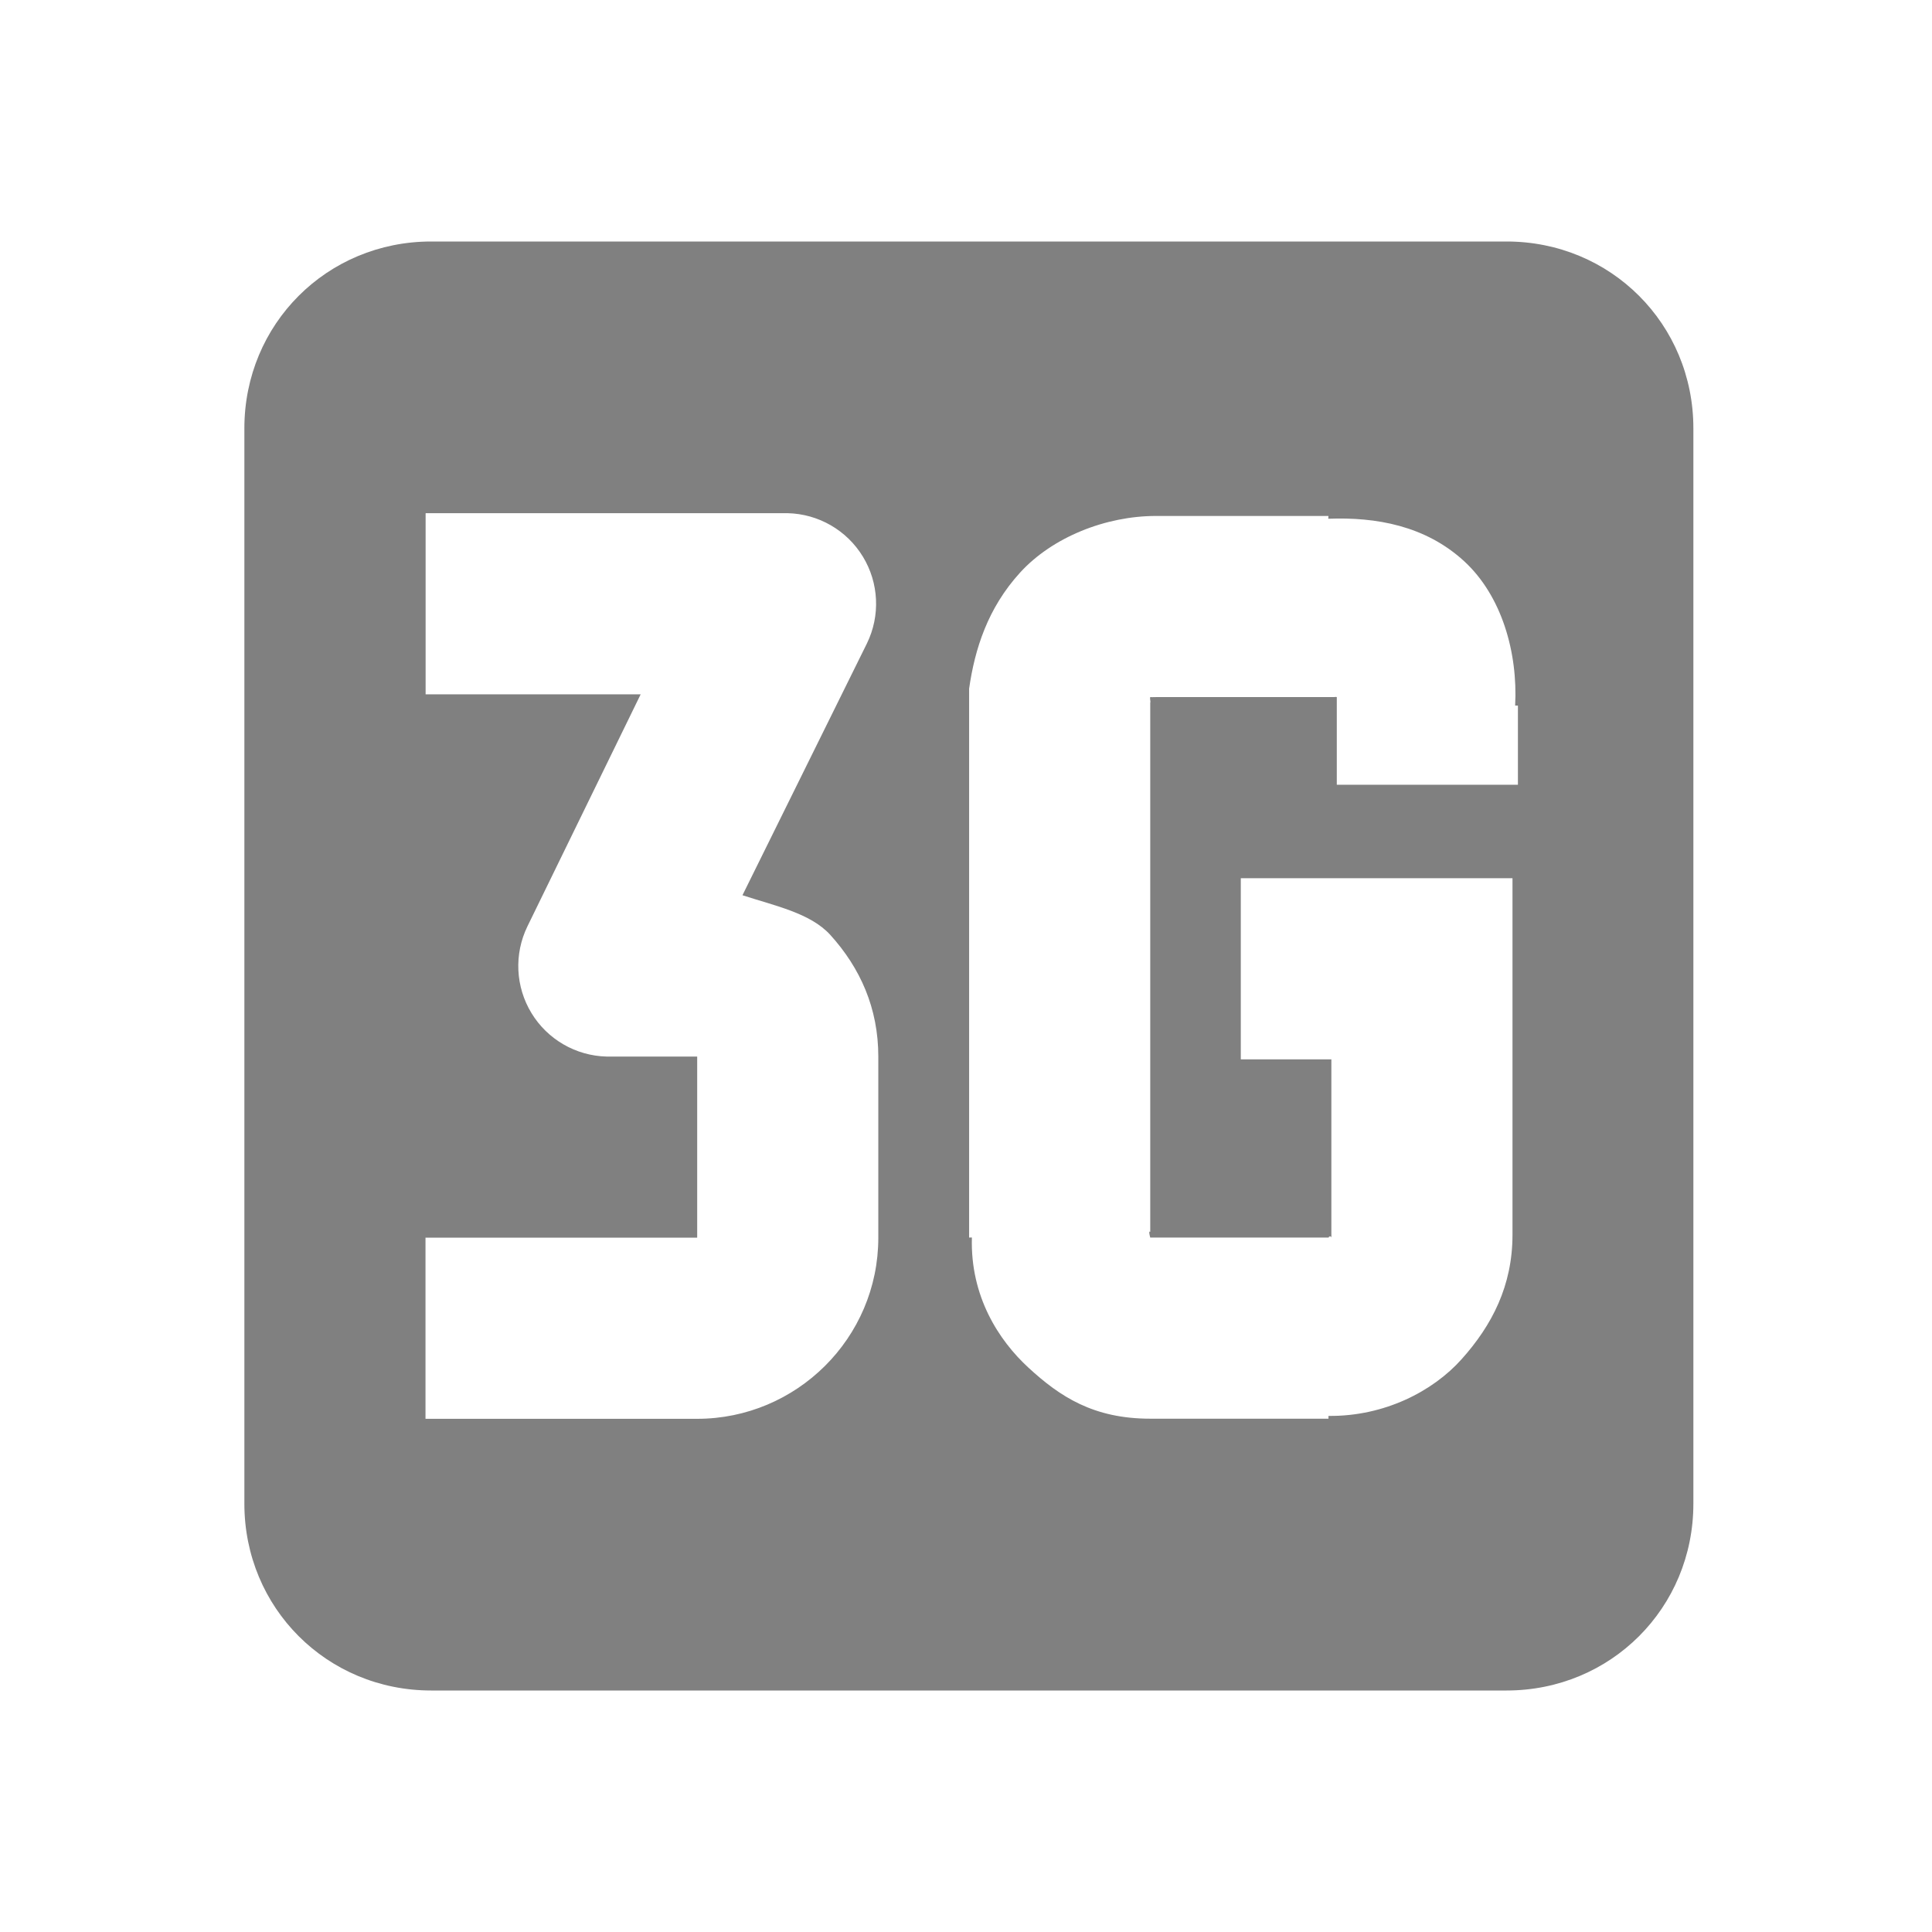
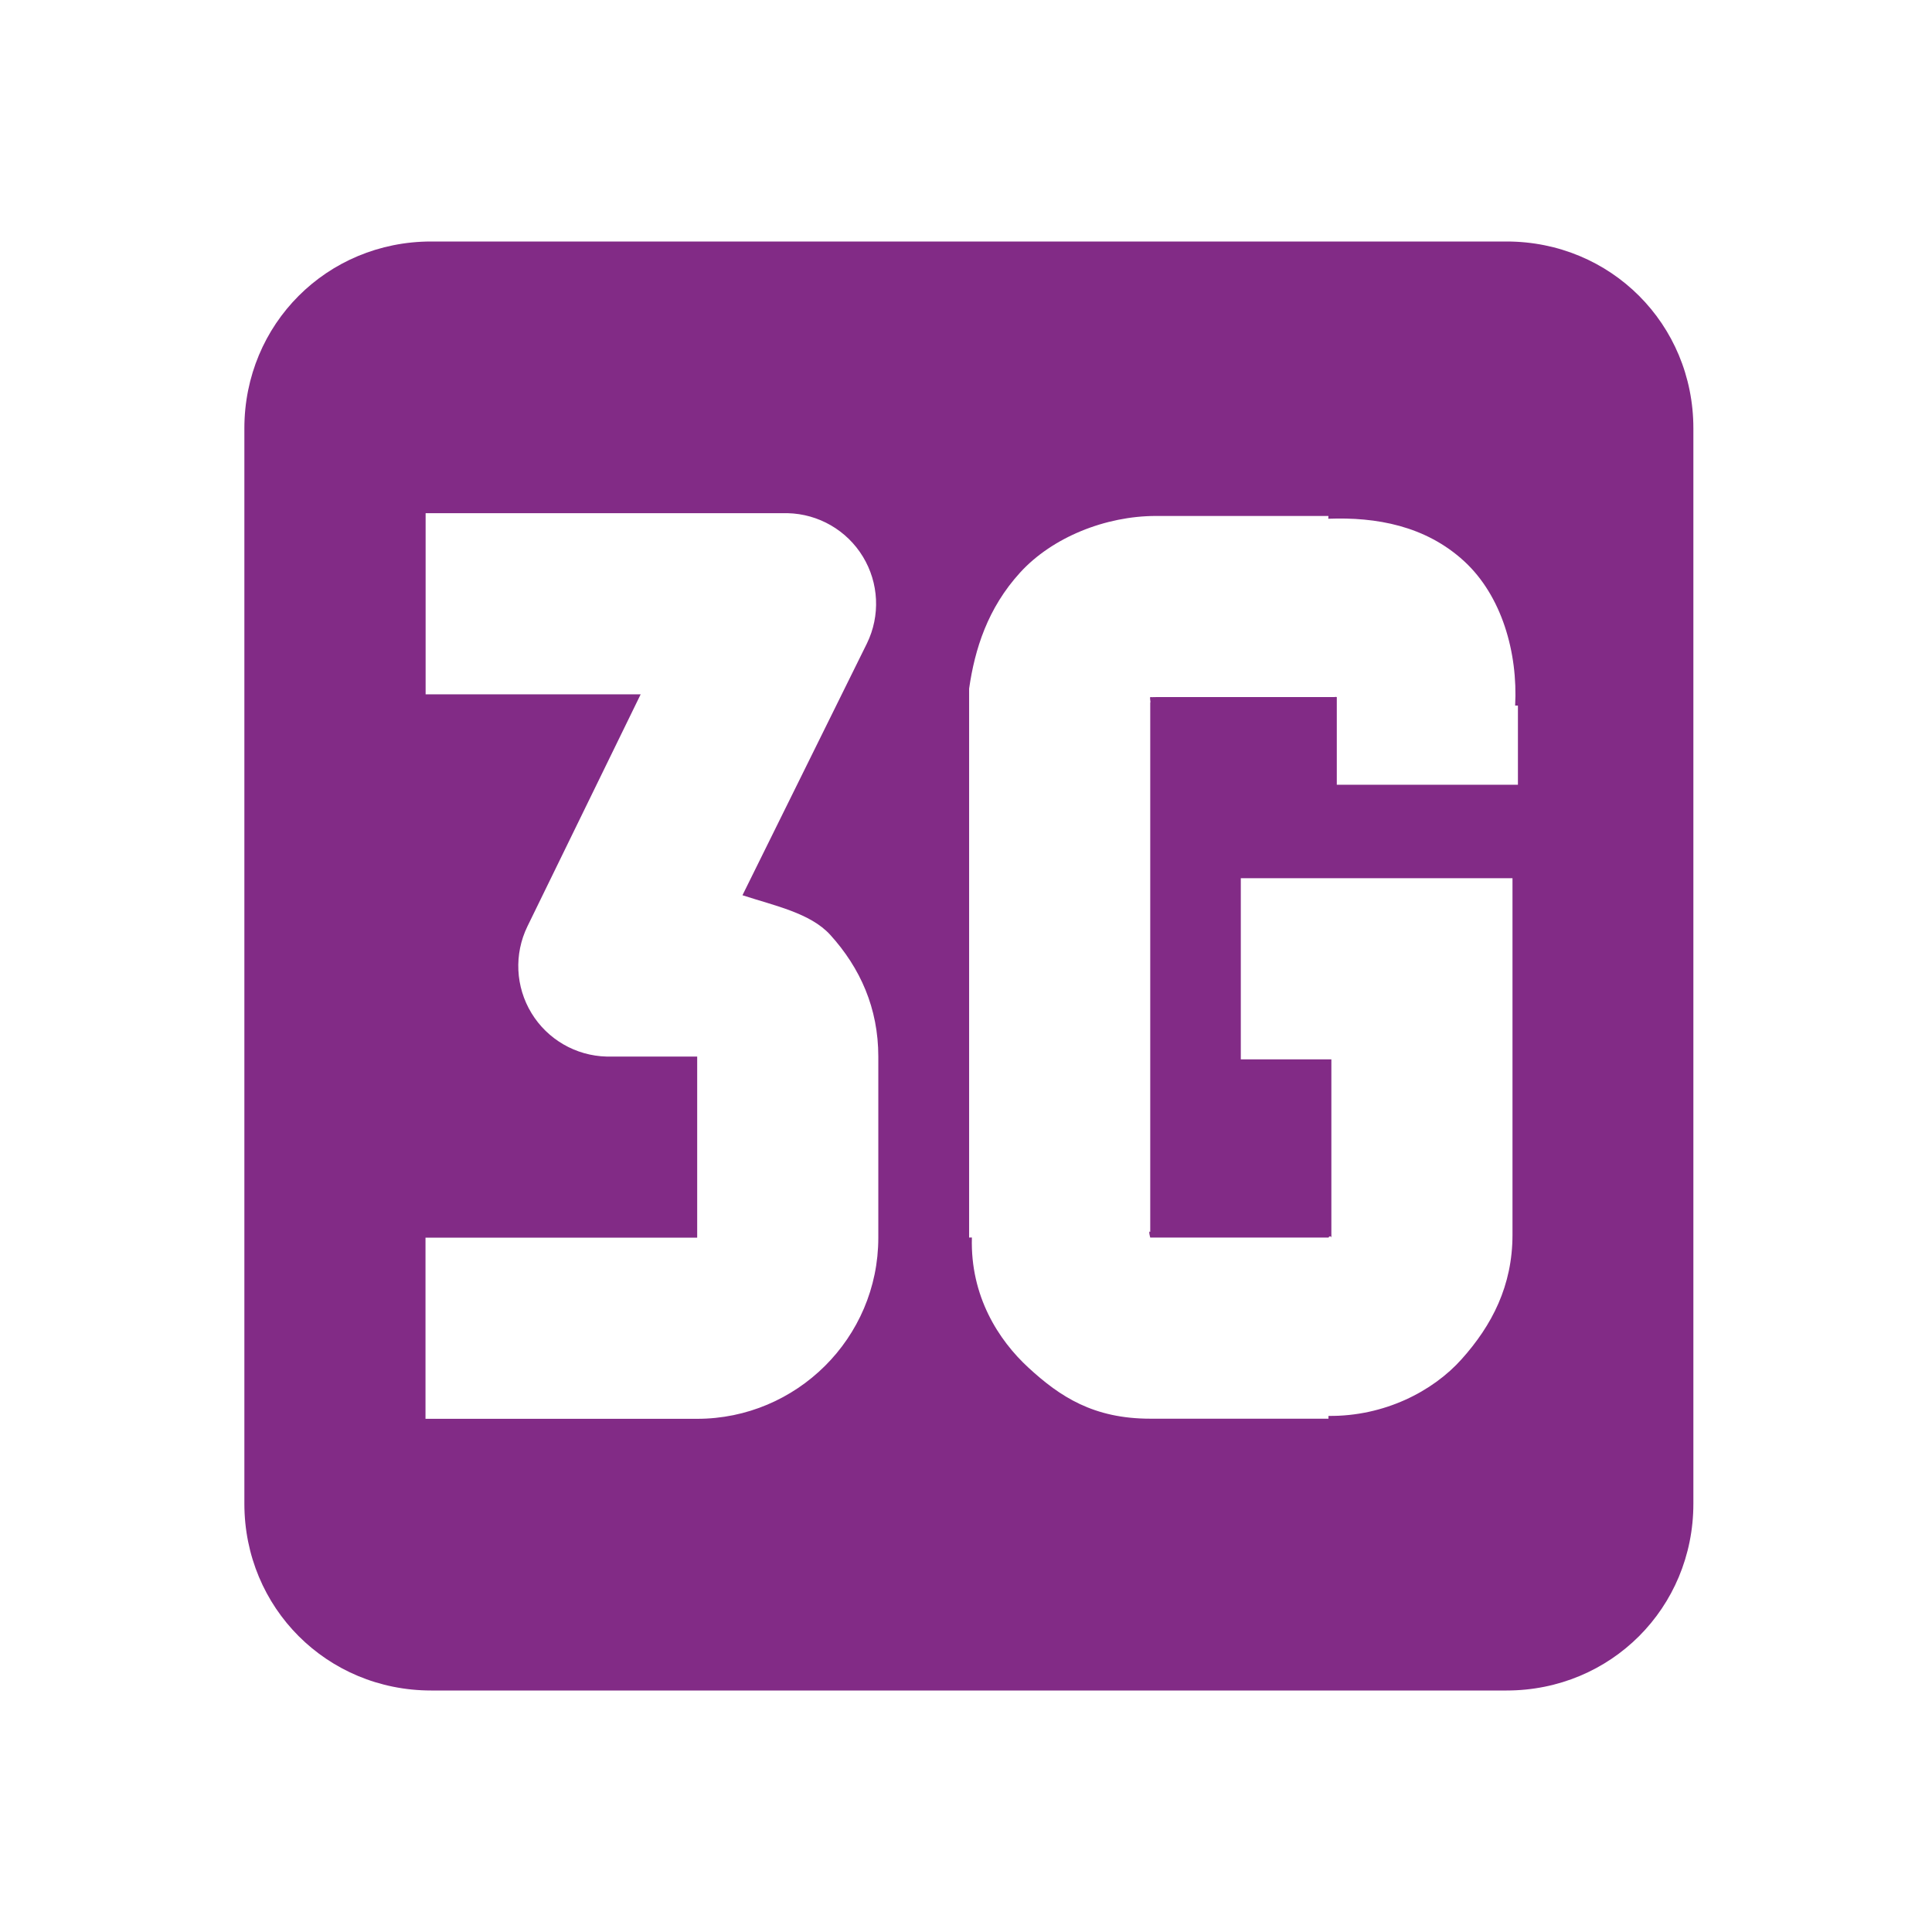
<svg xmlns="http://www.w3.org/2000/svg" id="svg7384" version="1.1" height="16" width="16">
  <defs id="defs7386" />
  <g transform="translate(-81.0002,-237)" id="layer9" style="display:inline">
-     <path d="m 84.571,239 c -0.863,0 -1.547,0.684 -1.547,1.547 l 0,8.906 c 0,0.863 0.684,1.547 1.547,1.547 l 8.906,0 c 0.863,0 1.547,-0.684 1.547,-1.547 l 0,-8.906 C 95.024,239.684 94.34,239 93.477,239 l -8.906,0 z m -0.047,2.25 3,0 a 0.75,0.75 0 0 1 0.656,1.078 l -1.031,2.086 c 0.266,0.087 0.562,0.147 0.727,0.328 0.249,0.275 0.398,0.608 0.398,1.008 l 0,1.5 c 0,0.834 -0.68,1.5 -1.5,1.5 l -2.25,0 0,-1.5 2.25,0 0,-1.5 -0.75,0 a 0.75,0.75 0 0 1 -0.656,-1.078 l 0.938,-1.922 -1.781,0 0,-1.5 z m 6.047,0.023 1.383,0 0.047,0 c 0.002,-8e-5 -0.002,0.024 0,0.023 0.395,-0.015 0.804,0.057 1.125,0.352 0.311,0.286 0.445,0.756 0.422,1.195 l 0.023,0 0,0.094 0,0.562 -1.5,0 0,-0.656 0,-0.047 0,-0.023 c -0.013,-0.002 0.002,-0.002 -0.023,0 l -0.023,0 -0.023,0 -1.43,0 c -0.021,0 -0.017,0.001 -0.023,0 -0.004,0.003 -0.022,-0.002 -0.023,0 -0.005,0.017 0.005,0.035 0,0.047 l 0,0.023 0,4.359 c -0.018,-0.016 0,0.047 0,0.047 l 1.477,0 c 0.005,-0.015 0.022,-0.012 0.023,0 6.6e-4,0.006 0,-0.042 0,-0.023 l 0,-1.453 -0.75,0 0,-1.5 1.5,0 0.75,0 0,0.75 0,2.203 c 0,0.422 -0.17,0.75 -0.422,1.031 -0.237,0.265 -0.639,0.474 -1.102,0.469 l 0,0.023 -0.07,0 -1.406,0 c -0.469,0 -0.746,-0.181 -1.008,-0.422 -0.248,-0.228 -0.483,-0.592 -0.469,-1.078 4.5e-5,-0.002 -0.023,0.001 -0.023,0 l 0,-0.07 0,-4.359 0,-0.07 0,-0.047 c 0.047,-0.328 0.154,-0.667 0.422,-0.961 0.268,-0.294 0.71,-0.469 1.125,-0.469 z" id="path1244" style="color:#bebebe;fill:#808080;fill-opacity:1;stroke:none;stroke-width:2;marker:none;visibility:visible;display:inline;overflow:visible" />
+     <path d="m 84.571,239 c -0.863,0 -1.547,0.684 -1.547,1.547 l 0,8.906 c 0,0.863 0.684,1.547 1.547,1.547 l 8.906,0 c 0.863,0 1.547,-0.684 1.547,-1.547 l 0,-8.906 C 95.024,239.684 94.34,239 93.477,239 l -8.906,0 z m -0.047,2.25 3,0 a 0.75,0.75 0 0 1 0.656,1.078 l -1.031,2.086 c 0.266,0.087 0.562,0.147 0.727,0.328 0.249,0.275 0.398,0.608 0.398,1.008 l 0,1.5 c 0,0.834 -0.68,1.5 -1.5,1.5 l -2.25,0 0,-1.5 2.25,0 0,-1.5 -0.75,0 a 0.75,0.75 0 0 1 -0.656,-1.078 l 0.938,-1.922 -1.781,0 0,-1.5 z m 6.047,0.023 1.383,0 0.047,0 c 0.002,-8e-5 -0.002,0.024 0,0.023 0.395,-0.015 0.804,0.057 1.125,0.352 0.311,0.286 0.445,0.756 0.422,1.195 l 0.023,0 0,0.094 0,0.562 -1.5,0 0,-0.656 0,-0.047 0,-0.023 c -0.013,-0.002 0.002,-0.002 -0.023,0 l -0.023,0 -0.023,0 -1.43,0 c -0.021,0 -0.017,0.001 -0.023,0 -0.004,0.003 -0.022,-0.002 -0.023,0 -0.005,0.017 0.005,0.035 0,0.047 l 0,0.023 0,4.359 c -0.018,-0.016 0,0.047 0,0.047 l 1.477,0 c 0.005,-0.015 0.022,-0.012 0.023,0 6.6e-4,0.006 0,-0.042 0,-0.023 l 0,-1.453 -0.75,0 0,-1.5 1.5,0 0.75,0 0,0.75 0,2.203 c 0,0.422 -0.17,0.75 -0.422,1.031 -0.237,0.265 -0.639,0.474 -1.102,0.469 l 0,0.023 -0.07,0 -1.406,0 c -0.469,0 -0.746,-0.181 -1.008,-0.422 -0.248,-0.228 -0.483,-0.592 -0.469,-1.078 4.5e-5,-0.002 -0.023,0.001 -0.023,0 l 0,-0.07 0,-4.359 0,-0.07 0,-0.047 c 0.047,-0.328 0.154,-0.667 0.422,-0.961 0.268,-0.294 0.71,-0.469 1.125,-0.469 z" id="path1244" style="color:#bebebe;fill:#822b86;fill-opacity:1;stroke:none;stroke-width:2;marker:none;visibility:visible;display:inline;overflow:visible" />
  </g>
  <g transform="translate(-81.0002,-237)" id="layer10" />
  <g transform="translate(-81.0002,-237)" id="layer11" />
  <g transform="translate(-81.0002,-237)" id="layer12" />
  <g transform="translate(-81.0002,-237)" id="layer13" />
  <g transform="translate(-81.0002,-237)" id="layer14" />
  <g transform="translate(-81.0002,-237)" id="layer15" style="display:inline" />
  <g transform="translate(-81.0002,-237)" id="g4953" style="display:inline" />
</svg>
